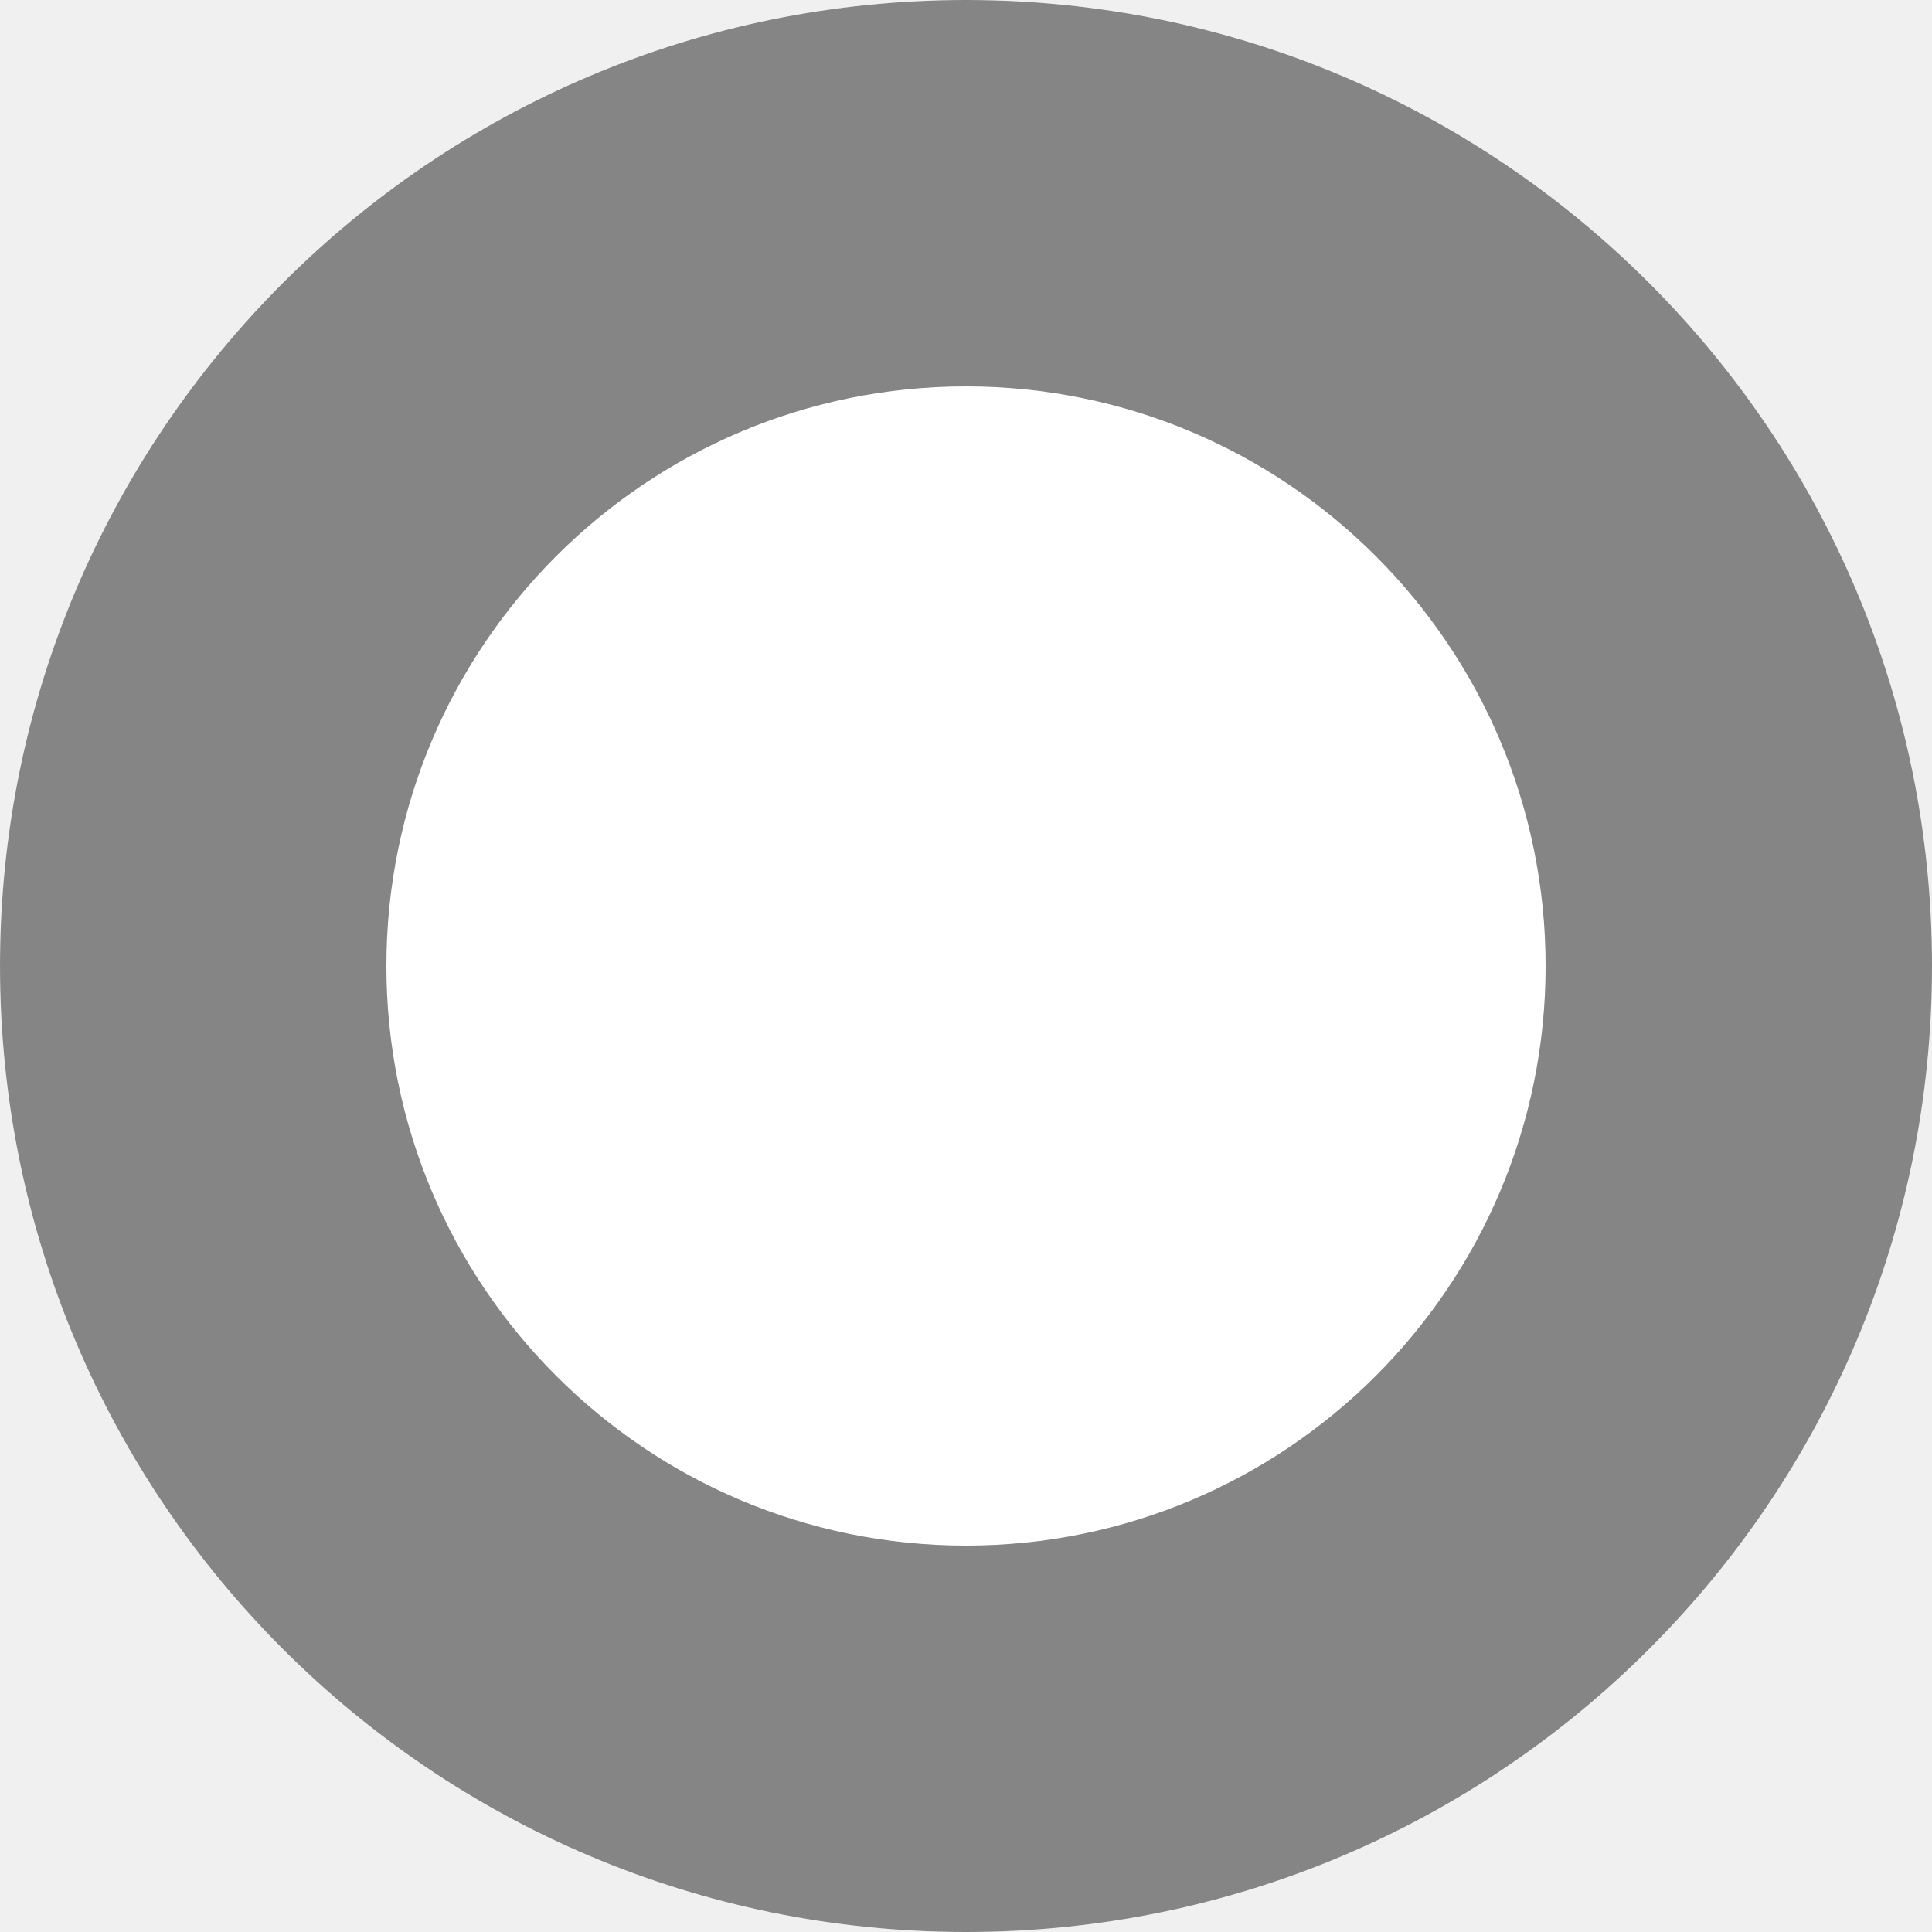
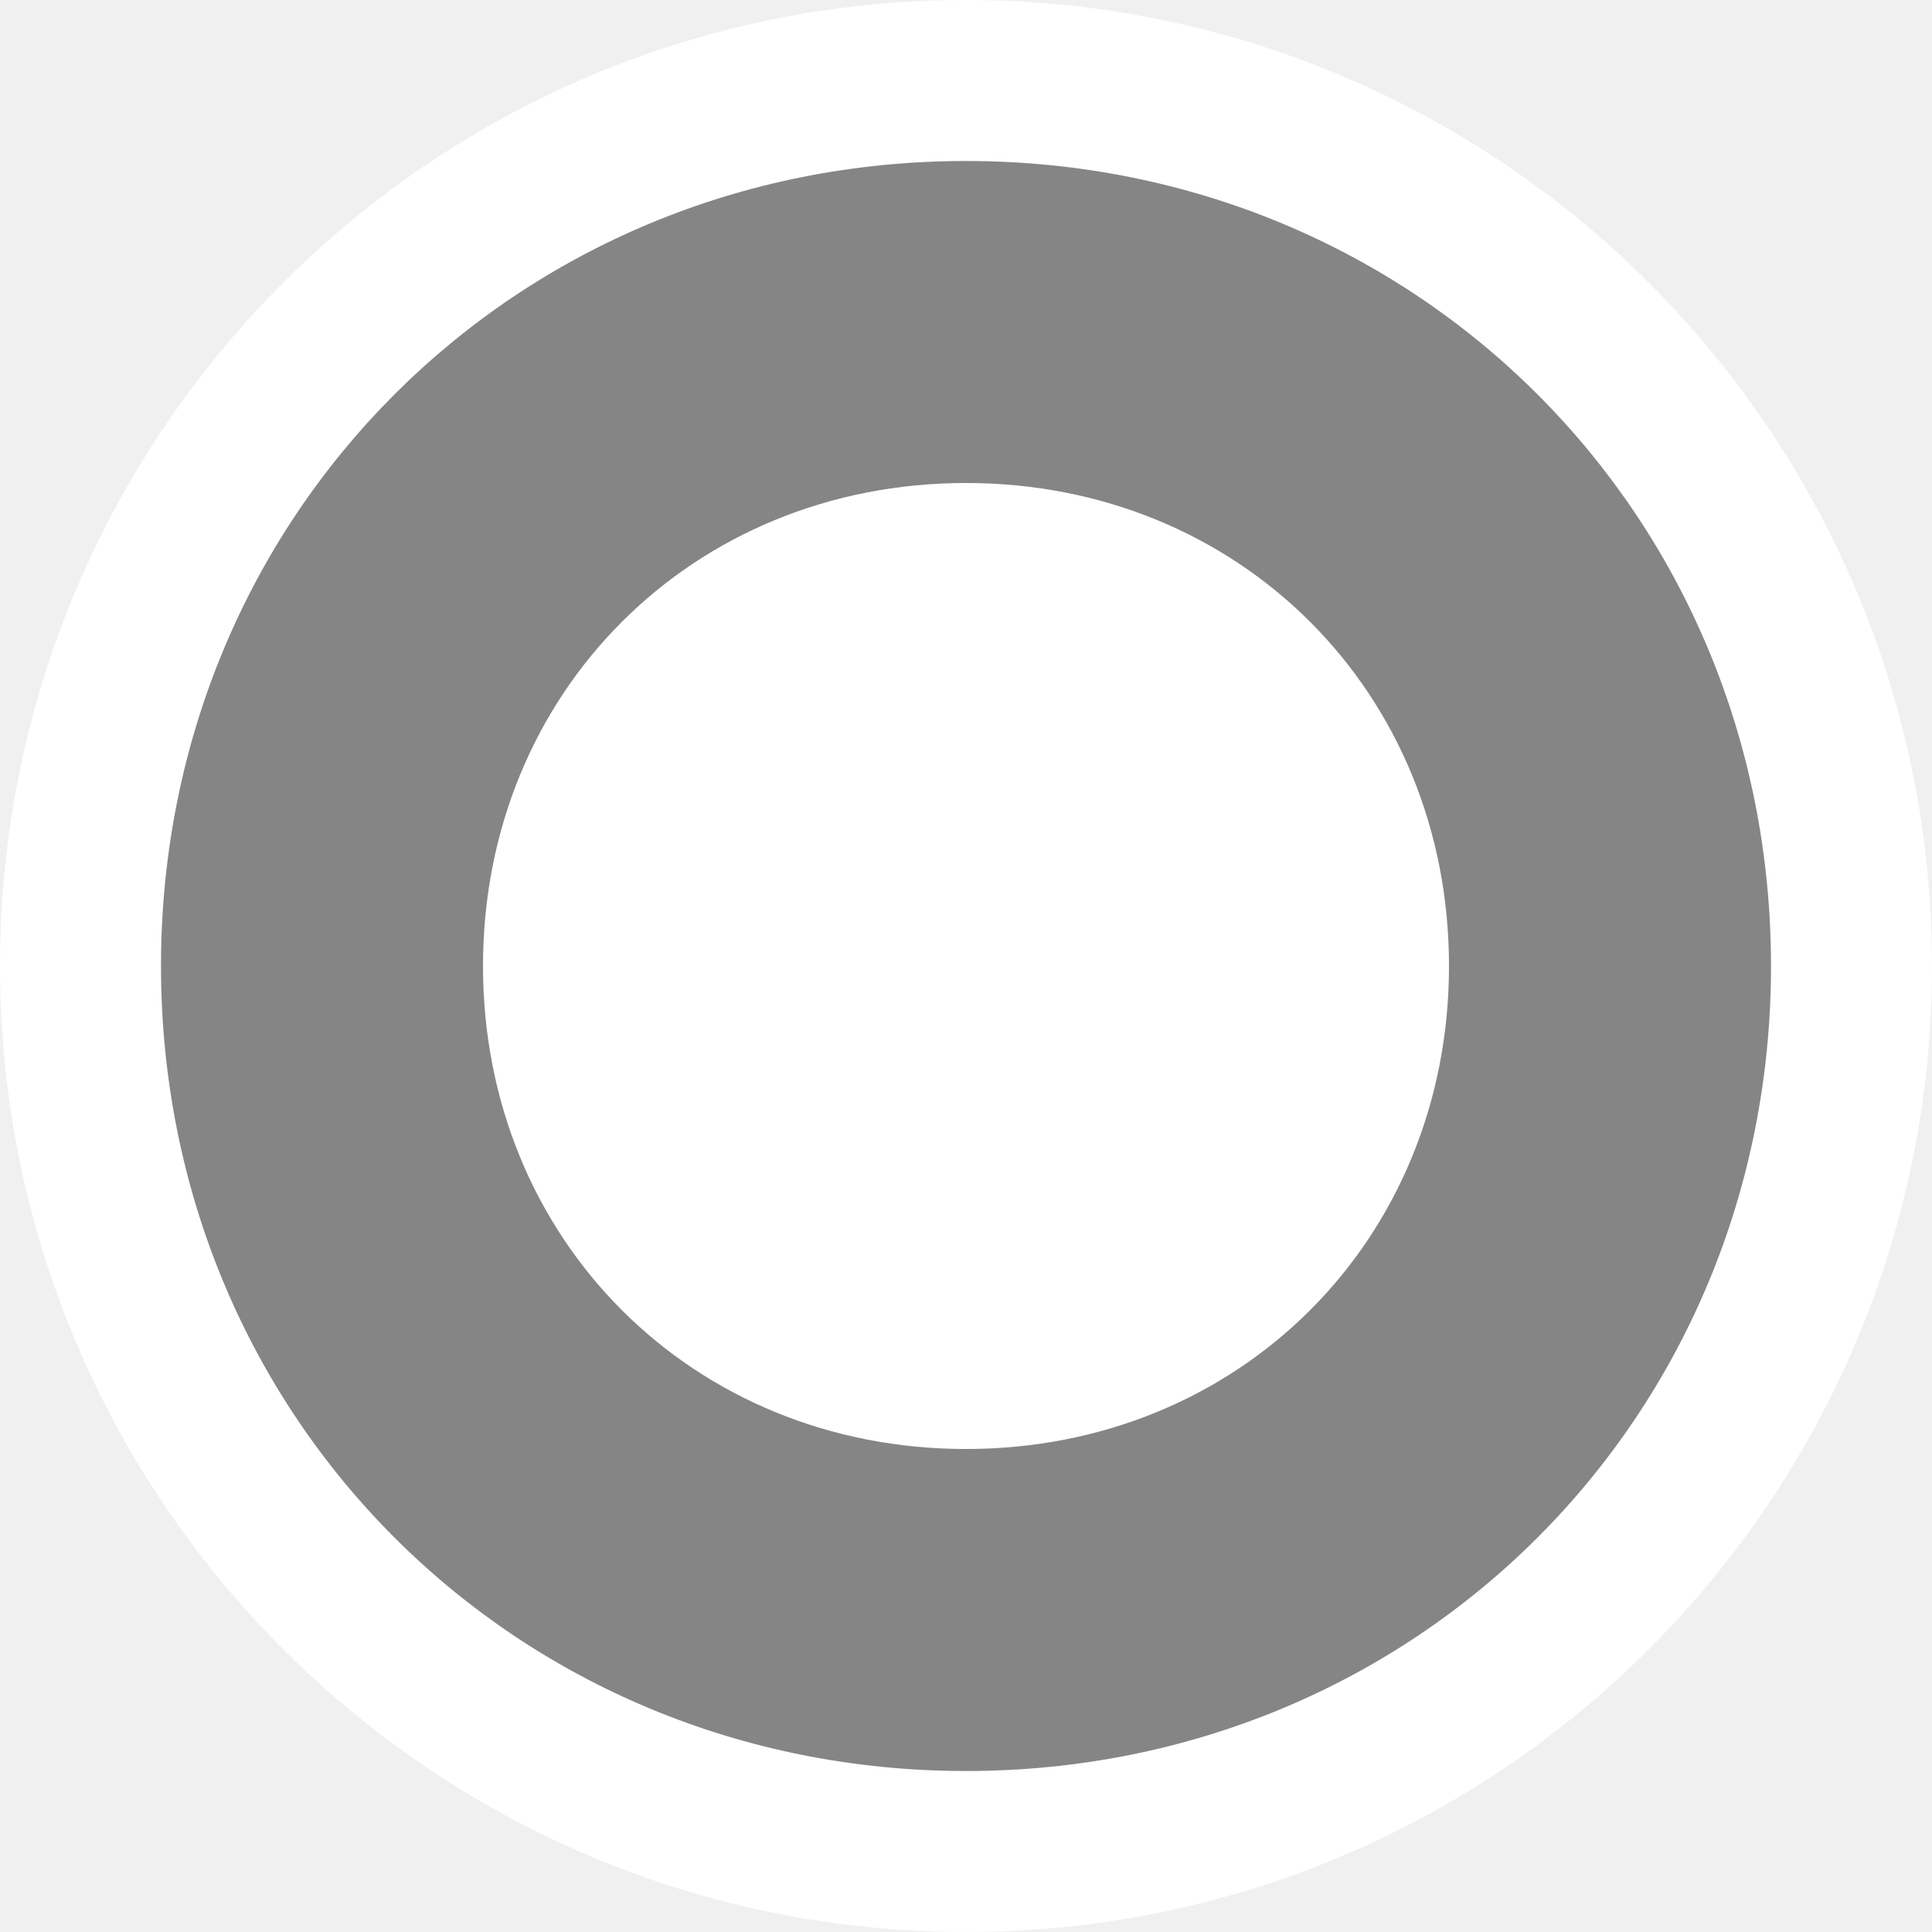
- <svg xmlns="http://www.w3.org/2000/svg" id="Layer_1" data-name="Layer 1" viewBox="0 0 10 10">
-   <defs>
-     <style>.cls-1{fill:#fff;}.cls-2{fill:#858585;}</style>
-   </defs>
-   <circle class="cls-1" cx="5" cy="5" r="5" />
-   <path class="cls-2" d="M5,10a5,5,0,1,1,5-5A5,5,0,0,1,5,10ZM5,2A3,3,0,1,0,8,5,3,3,0,0,0,5,2Z" />
+ <svg xmlns="http://www.w3.org/2000/svg" version="1.1" id="Layer_1" x="0px" y="0px" viewBox="0 0 12 12" style="enable-background:new 0 0 12 12;" xml:space="preserve">
+   <style type="text/css">
+ 	.st0{fill:#FFFFFF;}
+ 	.st1{fill:#858585;}
+ </style>
+   <circle class="st0" cx="6" cy="6" r="6" />
+   <path class="st1" d="M6,11c-2.8,0-5-2.2-5-5s2.2-5,5-5s5,2.2,5,5S8.8,11,6,11z M6,3C4.3,3,3,4.3,3,6s1.3,3,3,3s3-1.3,3-3S7.7,3,6,3z  " />
</svg>
